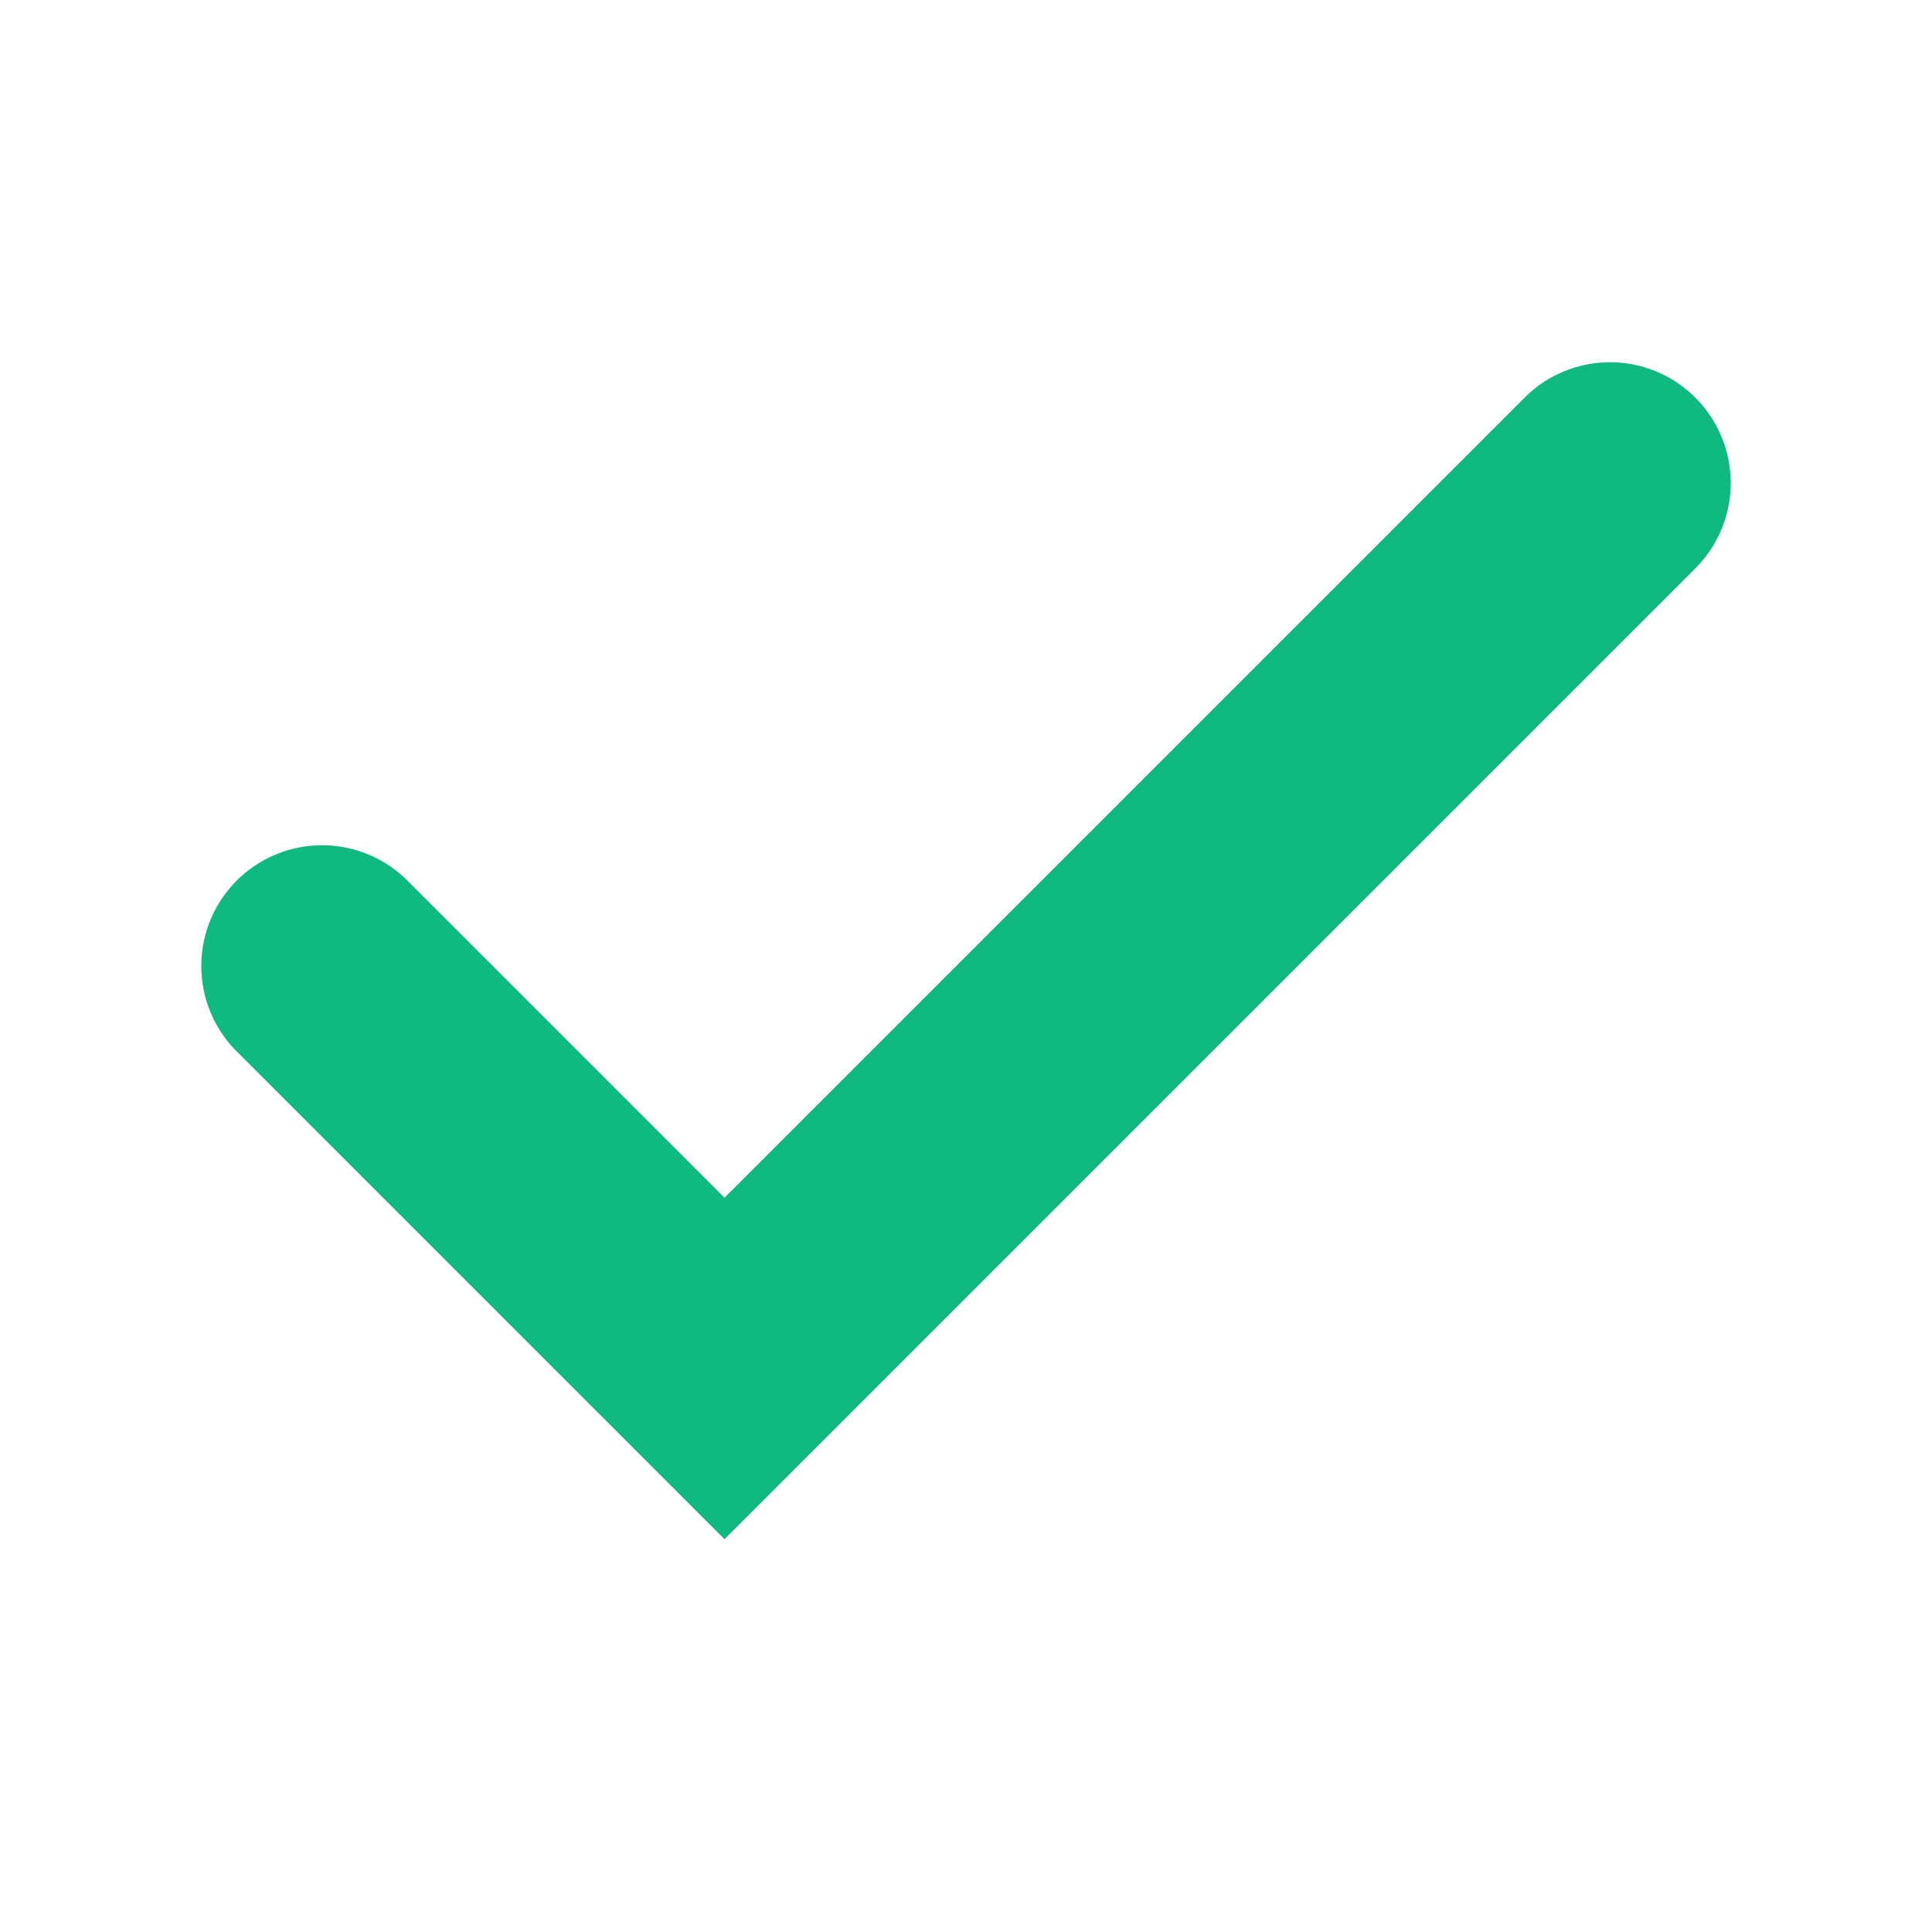
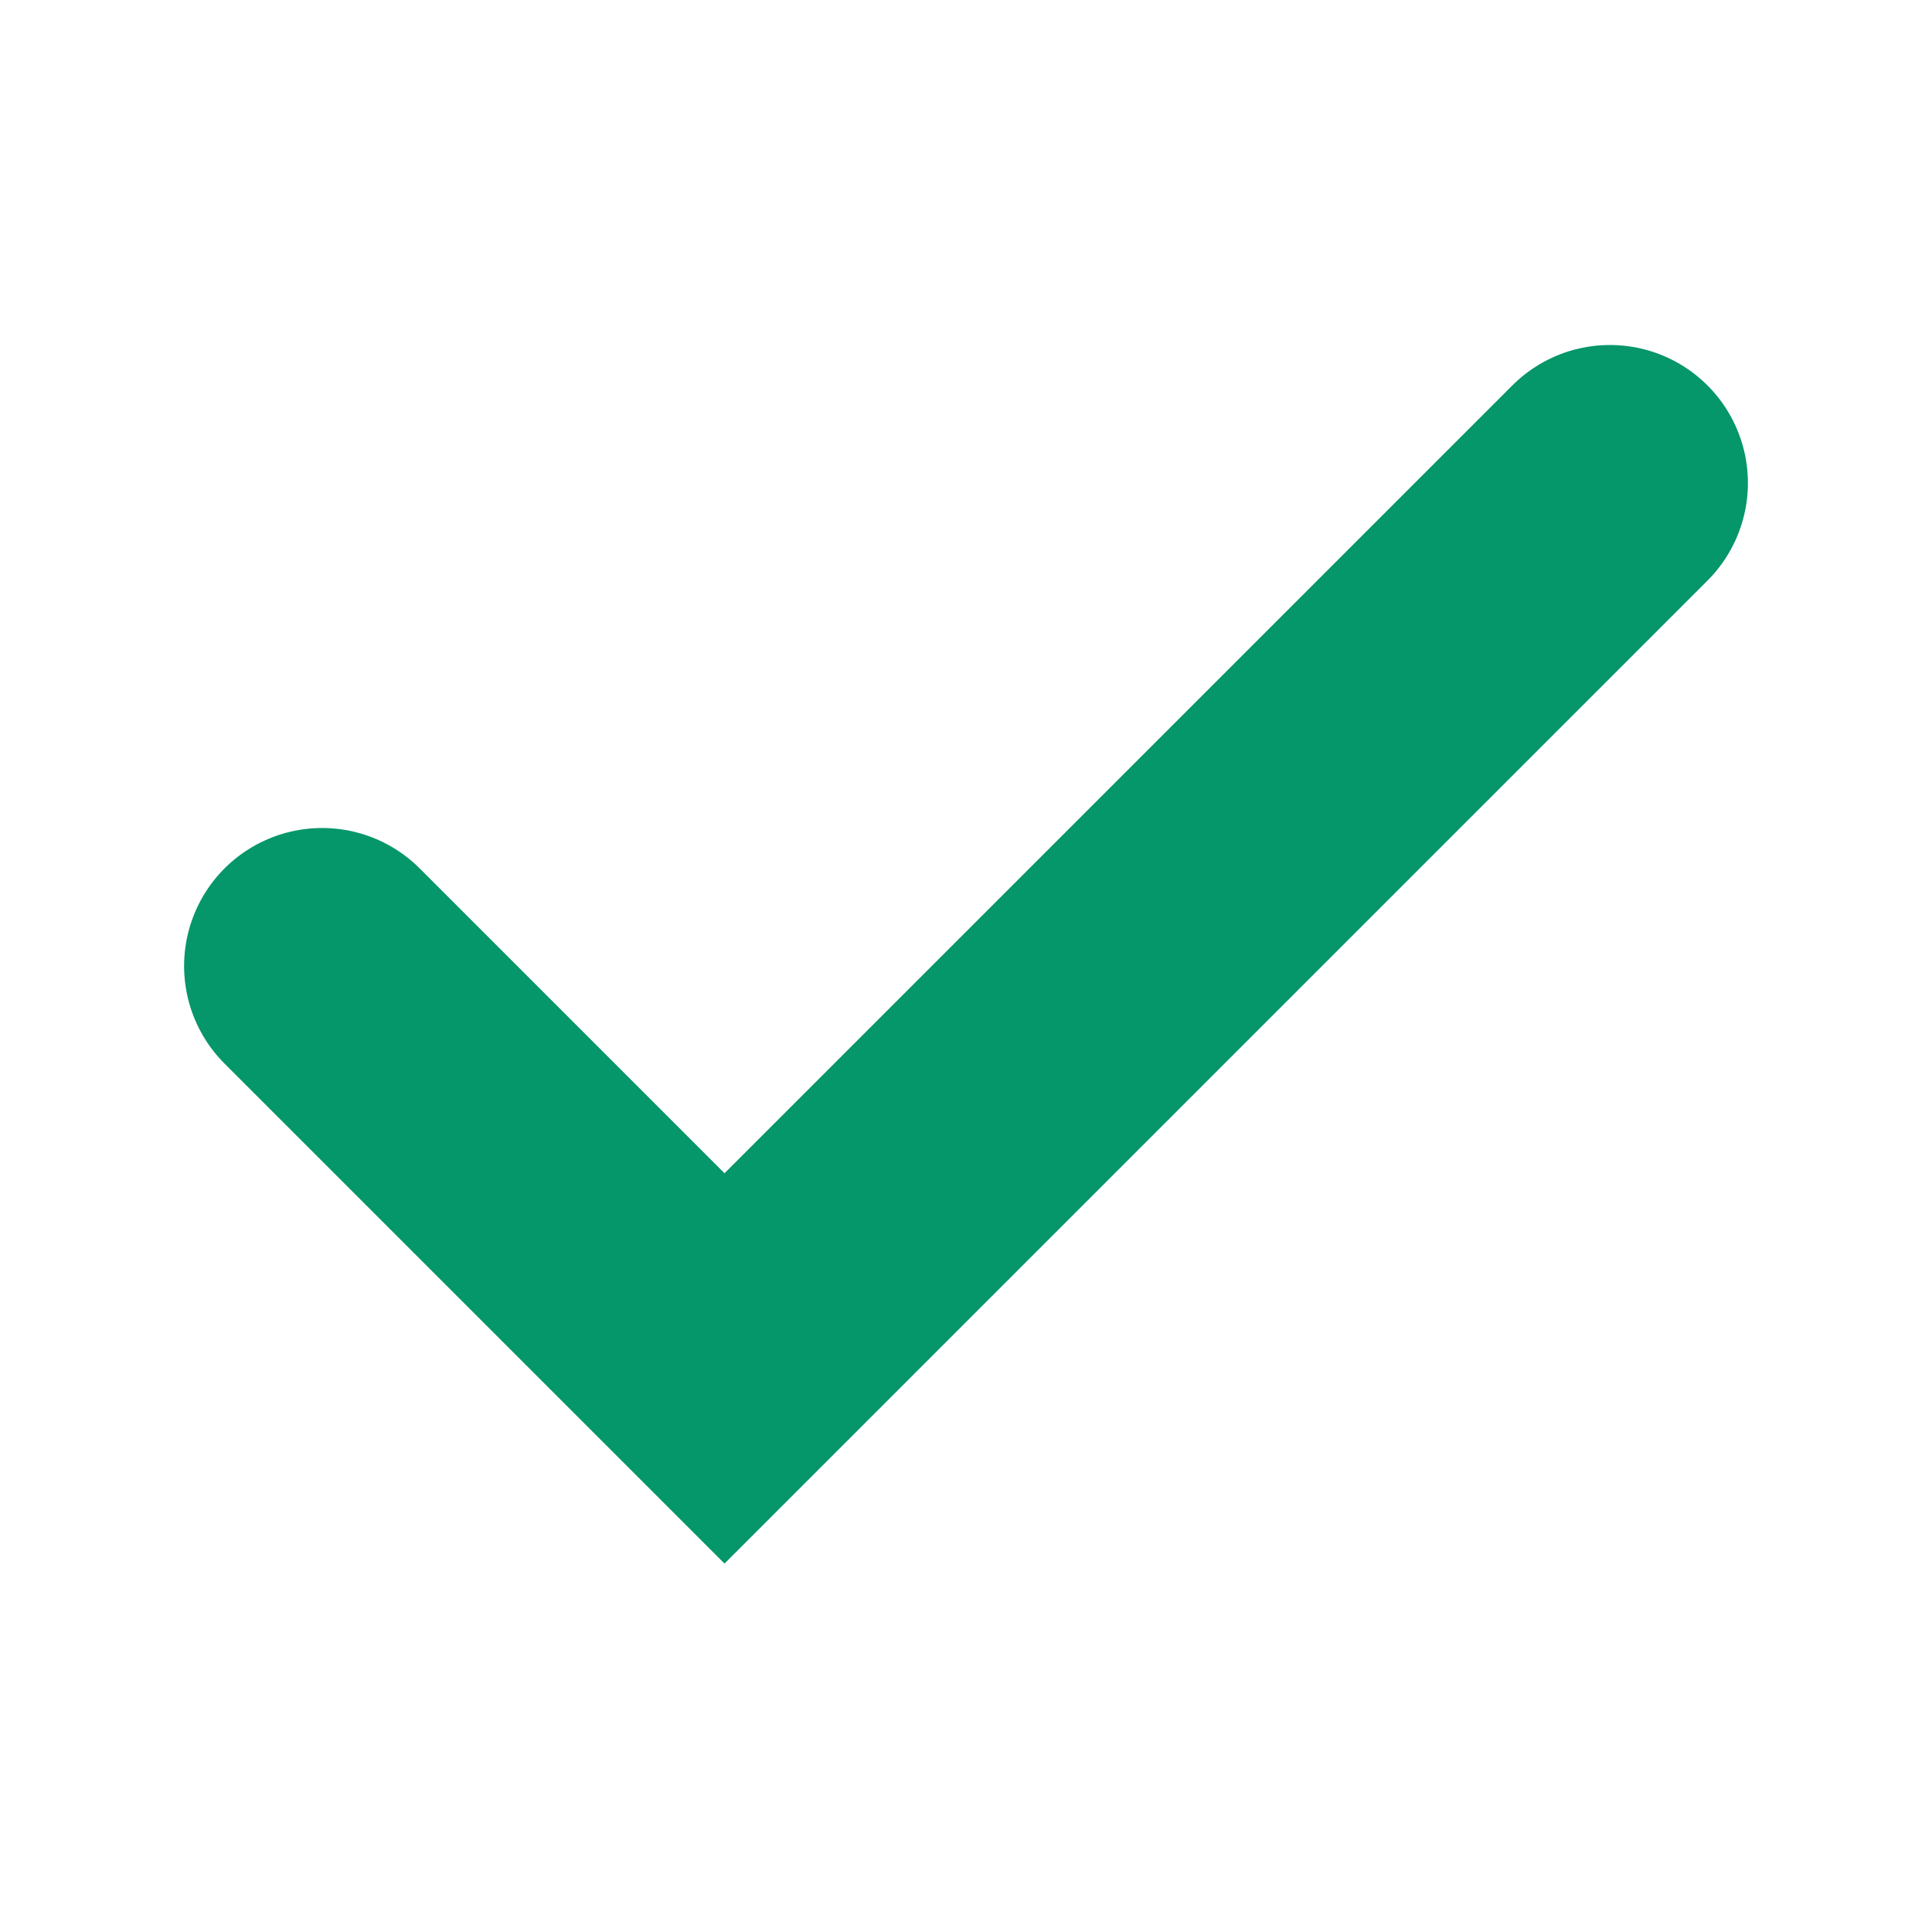
- <svg xmlns="http://www.w3.org/2000/svg" preserveAspectRatio="none" overflow="visible" style="display: block;" width="16" height="16" viewBox="0 0 16 16" fill="none">
+ <svg xmlns="http://www.w3.org/2000/svg" preserveAspectRatio="none" overflow="visible" style="display: block;" width="14" height="14" viewBox="0 0 14 14" fill="none">
  <g id="check">
-     <path id="Vector" d="M13.333 4L6 11.333L2.667 8" stroke="#10B981" stroke-width="2" stroke-linecap="round" />
+     <path id="Vector" d="M11.666 3.5L5.25 9.916L2.334 7" stroke="#059669" stroke-width="2" stroke-linecap="round" />
  </g>
</svg>
